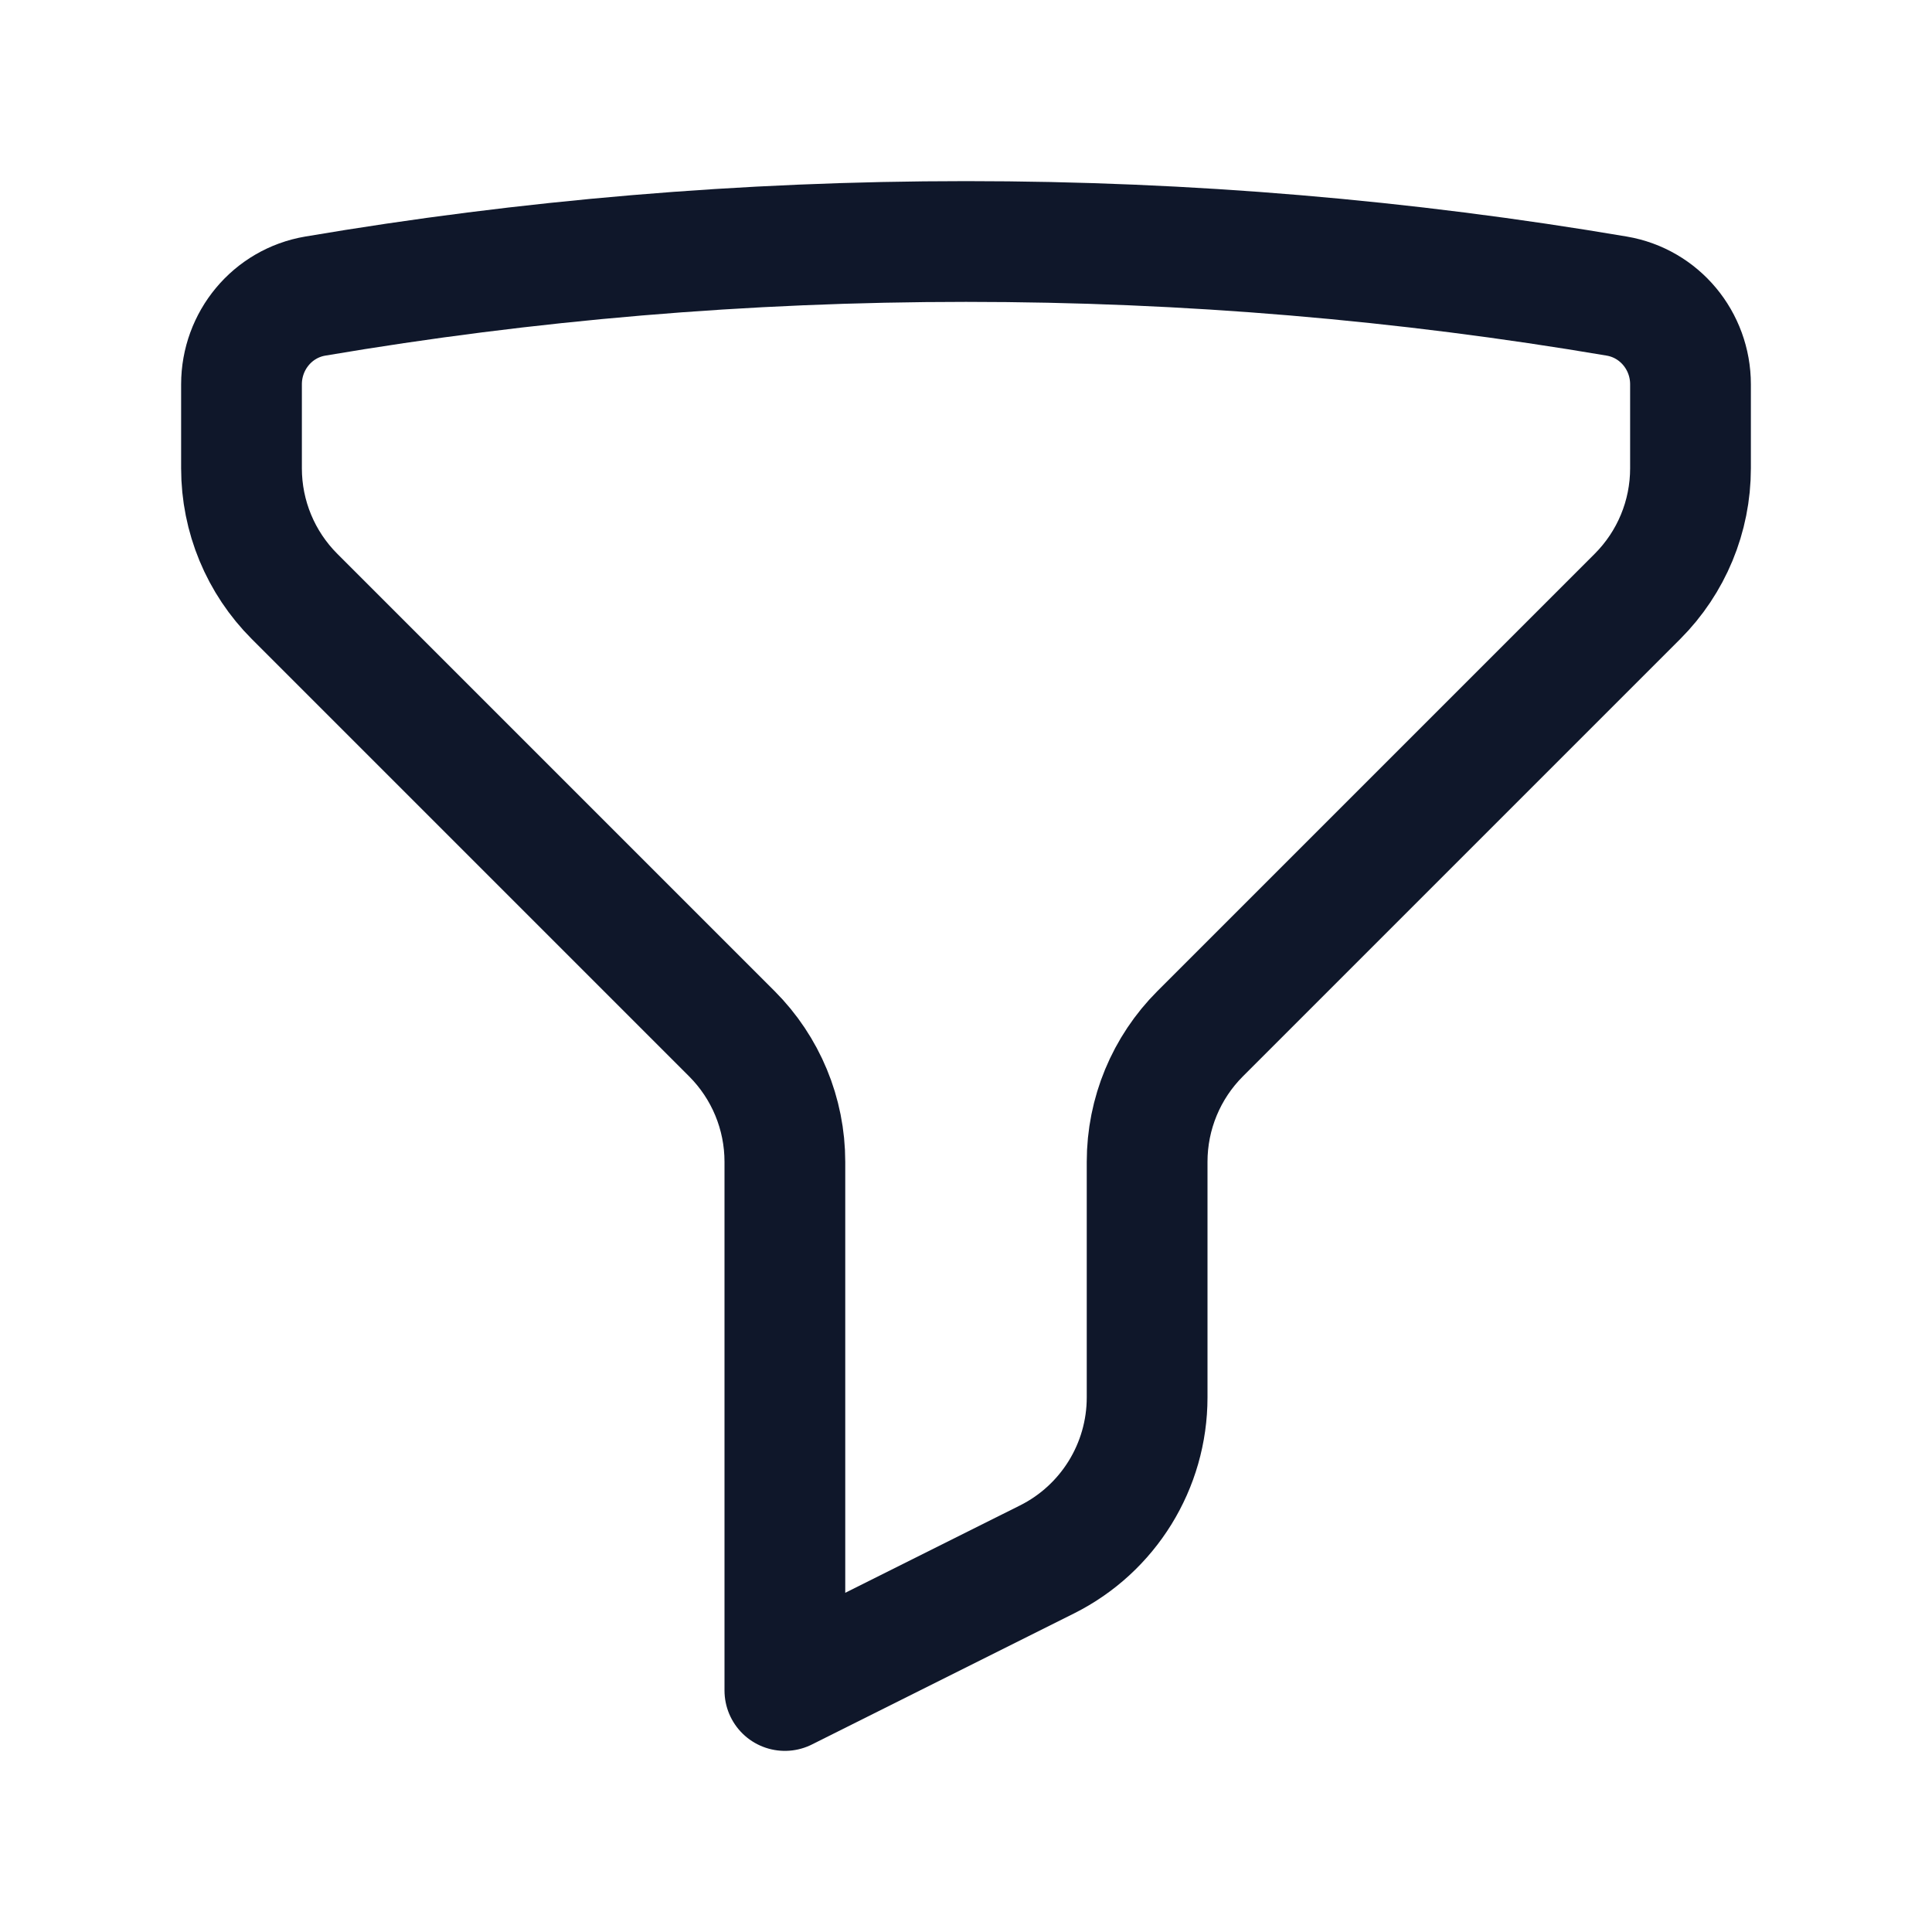
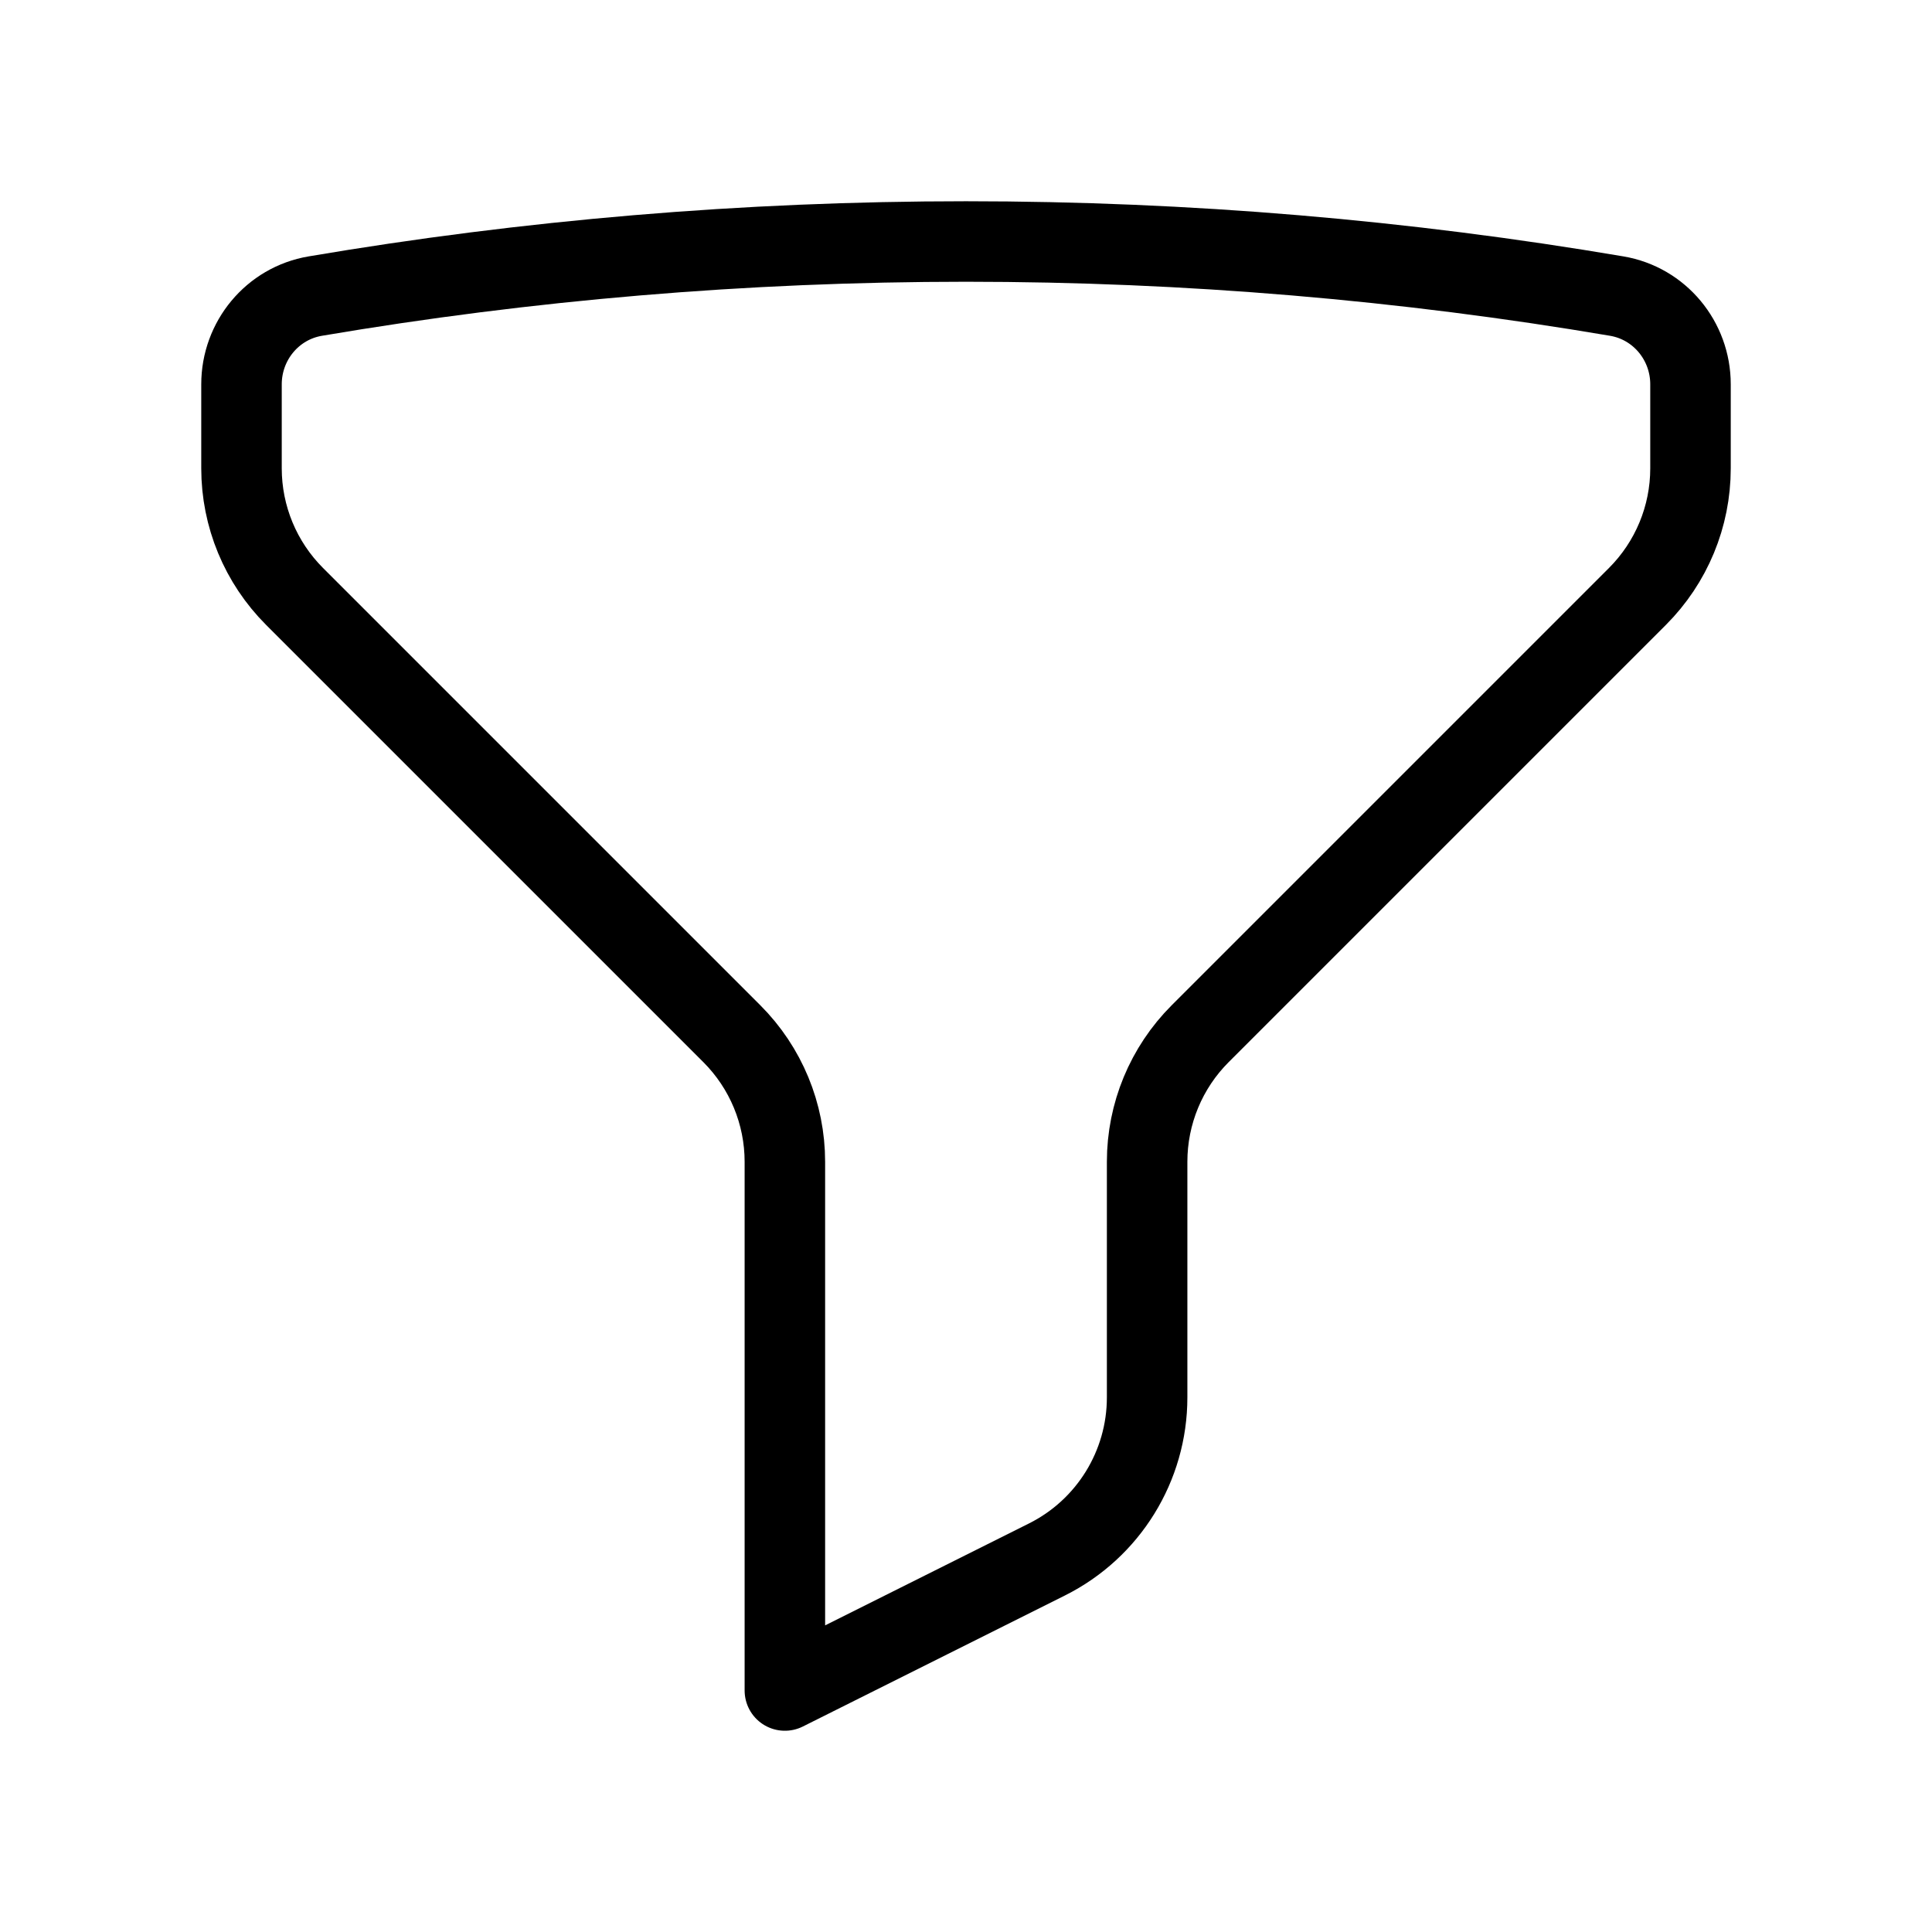
- <svg xmlns="http://www.w3.org/2000/svg" width="24" height="24" viewBox="0 0 24 24" fill="none">
-   <path d="M12 3C14.755 3 17.455 3.232 20.083 3.678C20.616 3.768 21 4.234 21 4.774V5.818C21 6.415 20.763 6.987 20.341 7.409L14.909 12.841C14.487 13.263 14.25 13.835 14.25 14.432V17.359C14.25 18.212 13.768 18.991 13.006 19.372L9.75 21V14.432C9.75 13.835 9.513 13.263 9.091 12.841L3.659 7.409C3.237 6.987 3 6.415 3 5.818V4.774C3 4.234 3.384 3.768 3.917 3.678C6.545 3.232 9.245 3 12 3Z" stroke="#0F172A" stroke-width="1.5" stroke-linecap="round" stroke-linejoin="round" />
+ <svg xmlns="http://www.w3.org/2000/svg" width="24" height="24" viewBox="0 0 24 24" fill="none" stroke="currentColor">
+   <path d="M12 3C14.755 3 17.455 3.232 20.083 3.678C20.616 3.768 21 4.234 21 4.774V5.818C21 6.415 20.763 6.987 20.341 7.409L14.909 12.841C14.487 13.263 14.25 13.835 14.25 14.432V17.359C14.25 18.212 13.768 18.991 13.006 19.372L9.75 21V14.432C9.75 13.835 9.513 13.263 9.091 12.841L3.659 7.409C3.237 6.987 3 6.415 3 5.818V4.774C3 4.234 3.384 3.768 3.917 3.678C6.545 3.232 9.245 3 12 3Z" stroke="currentColor" stroke-width="currentColor" stroke-linecap="round" stroke-linejoin="round" />
</svg>
